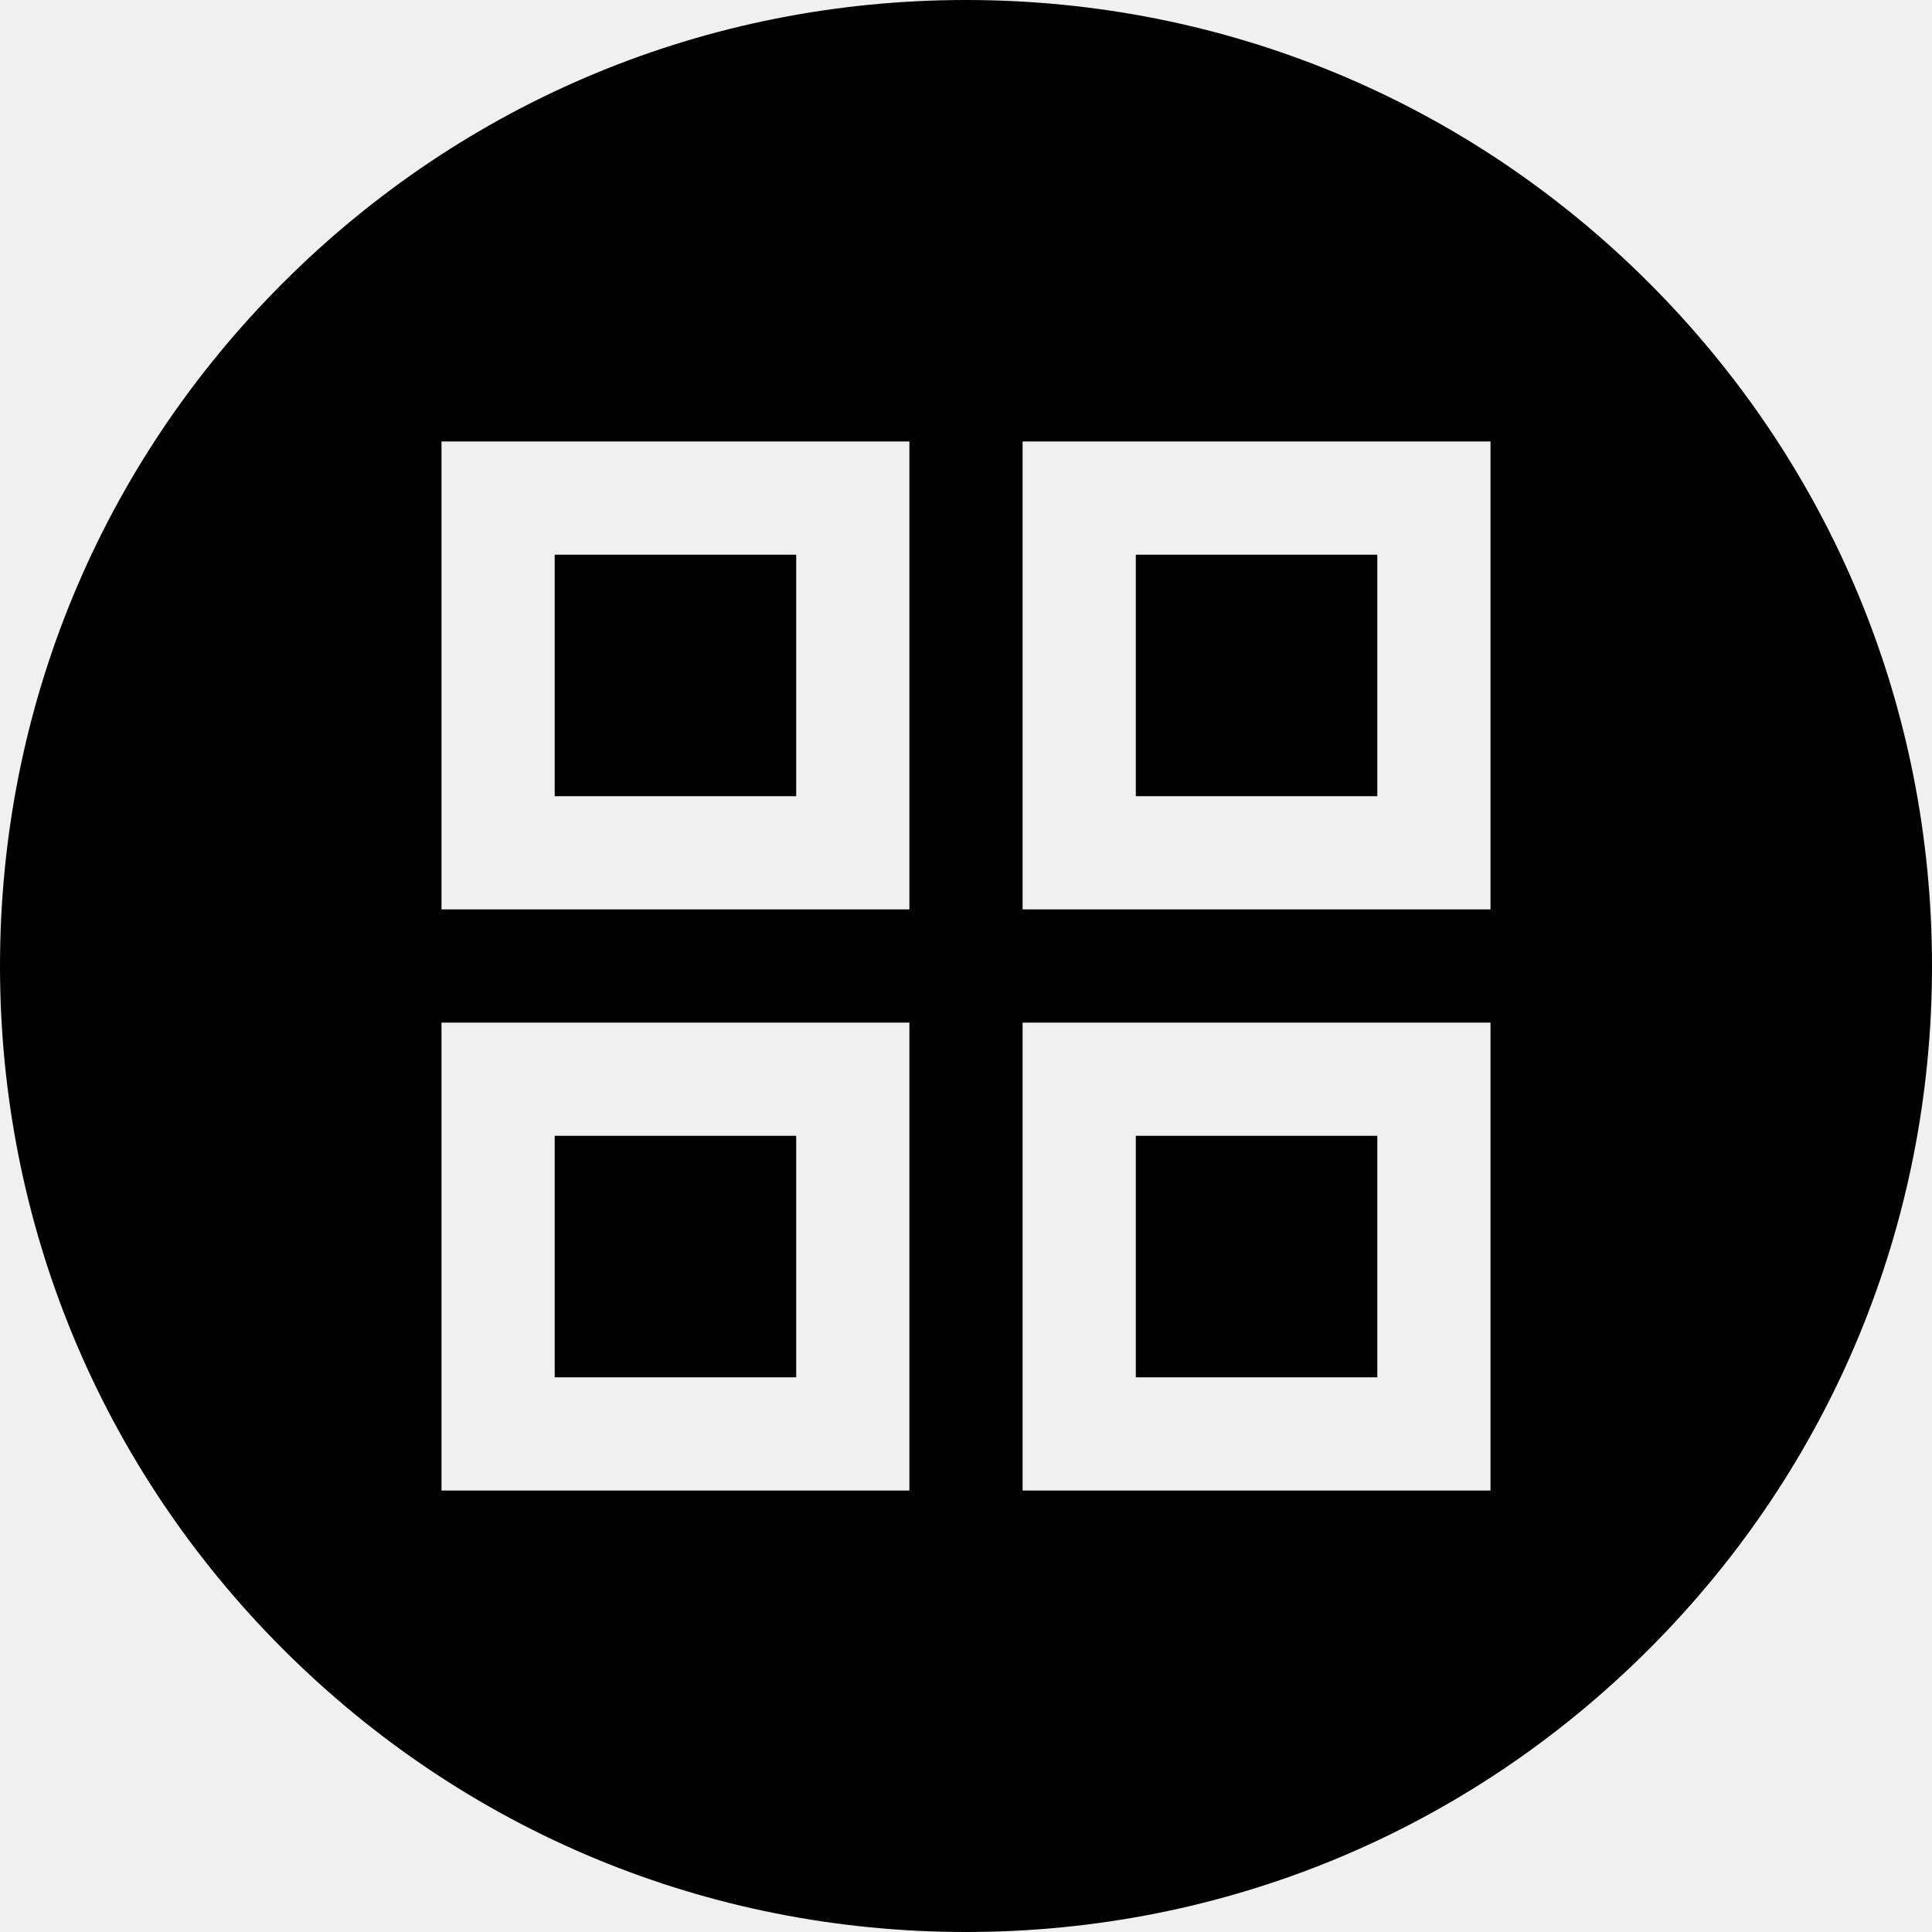
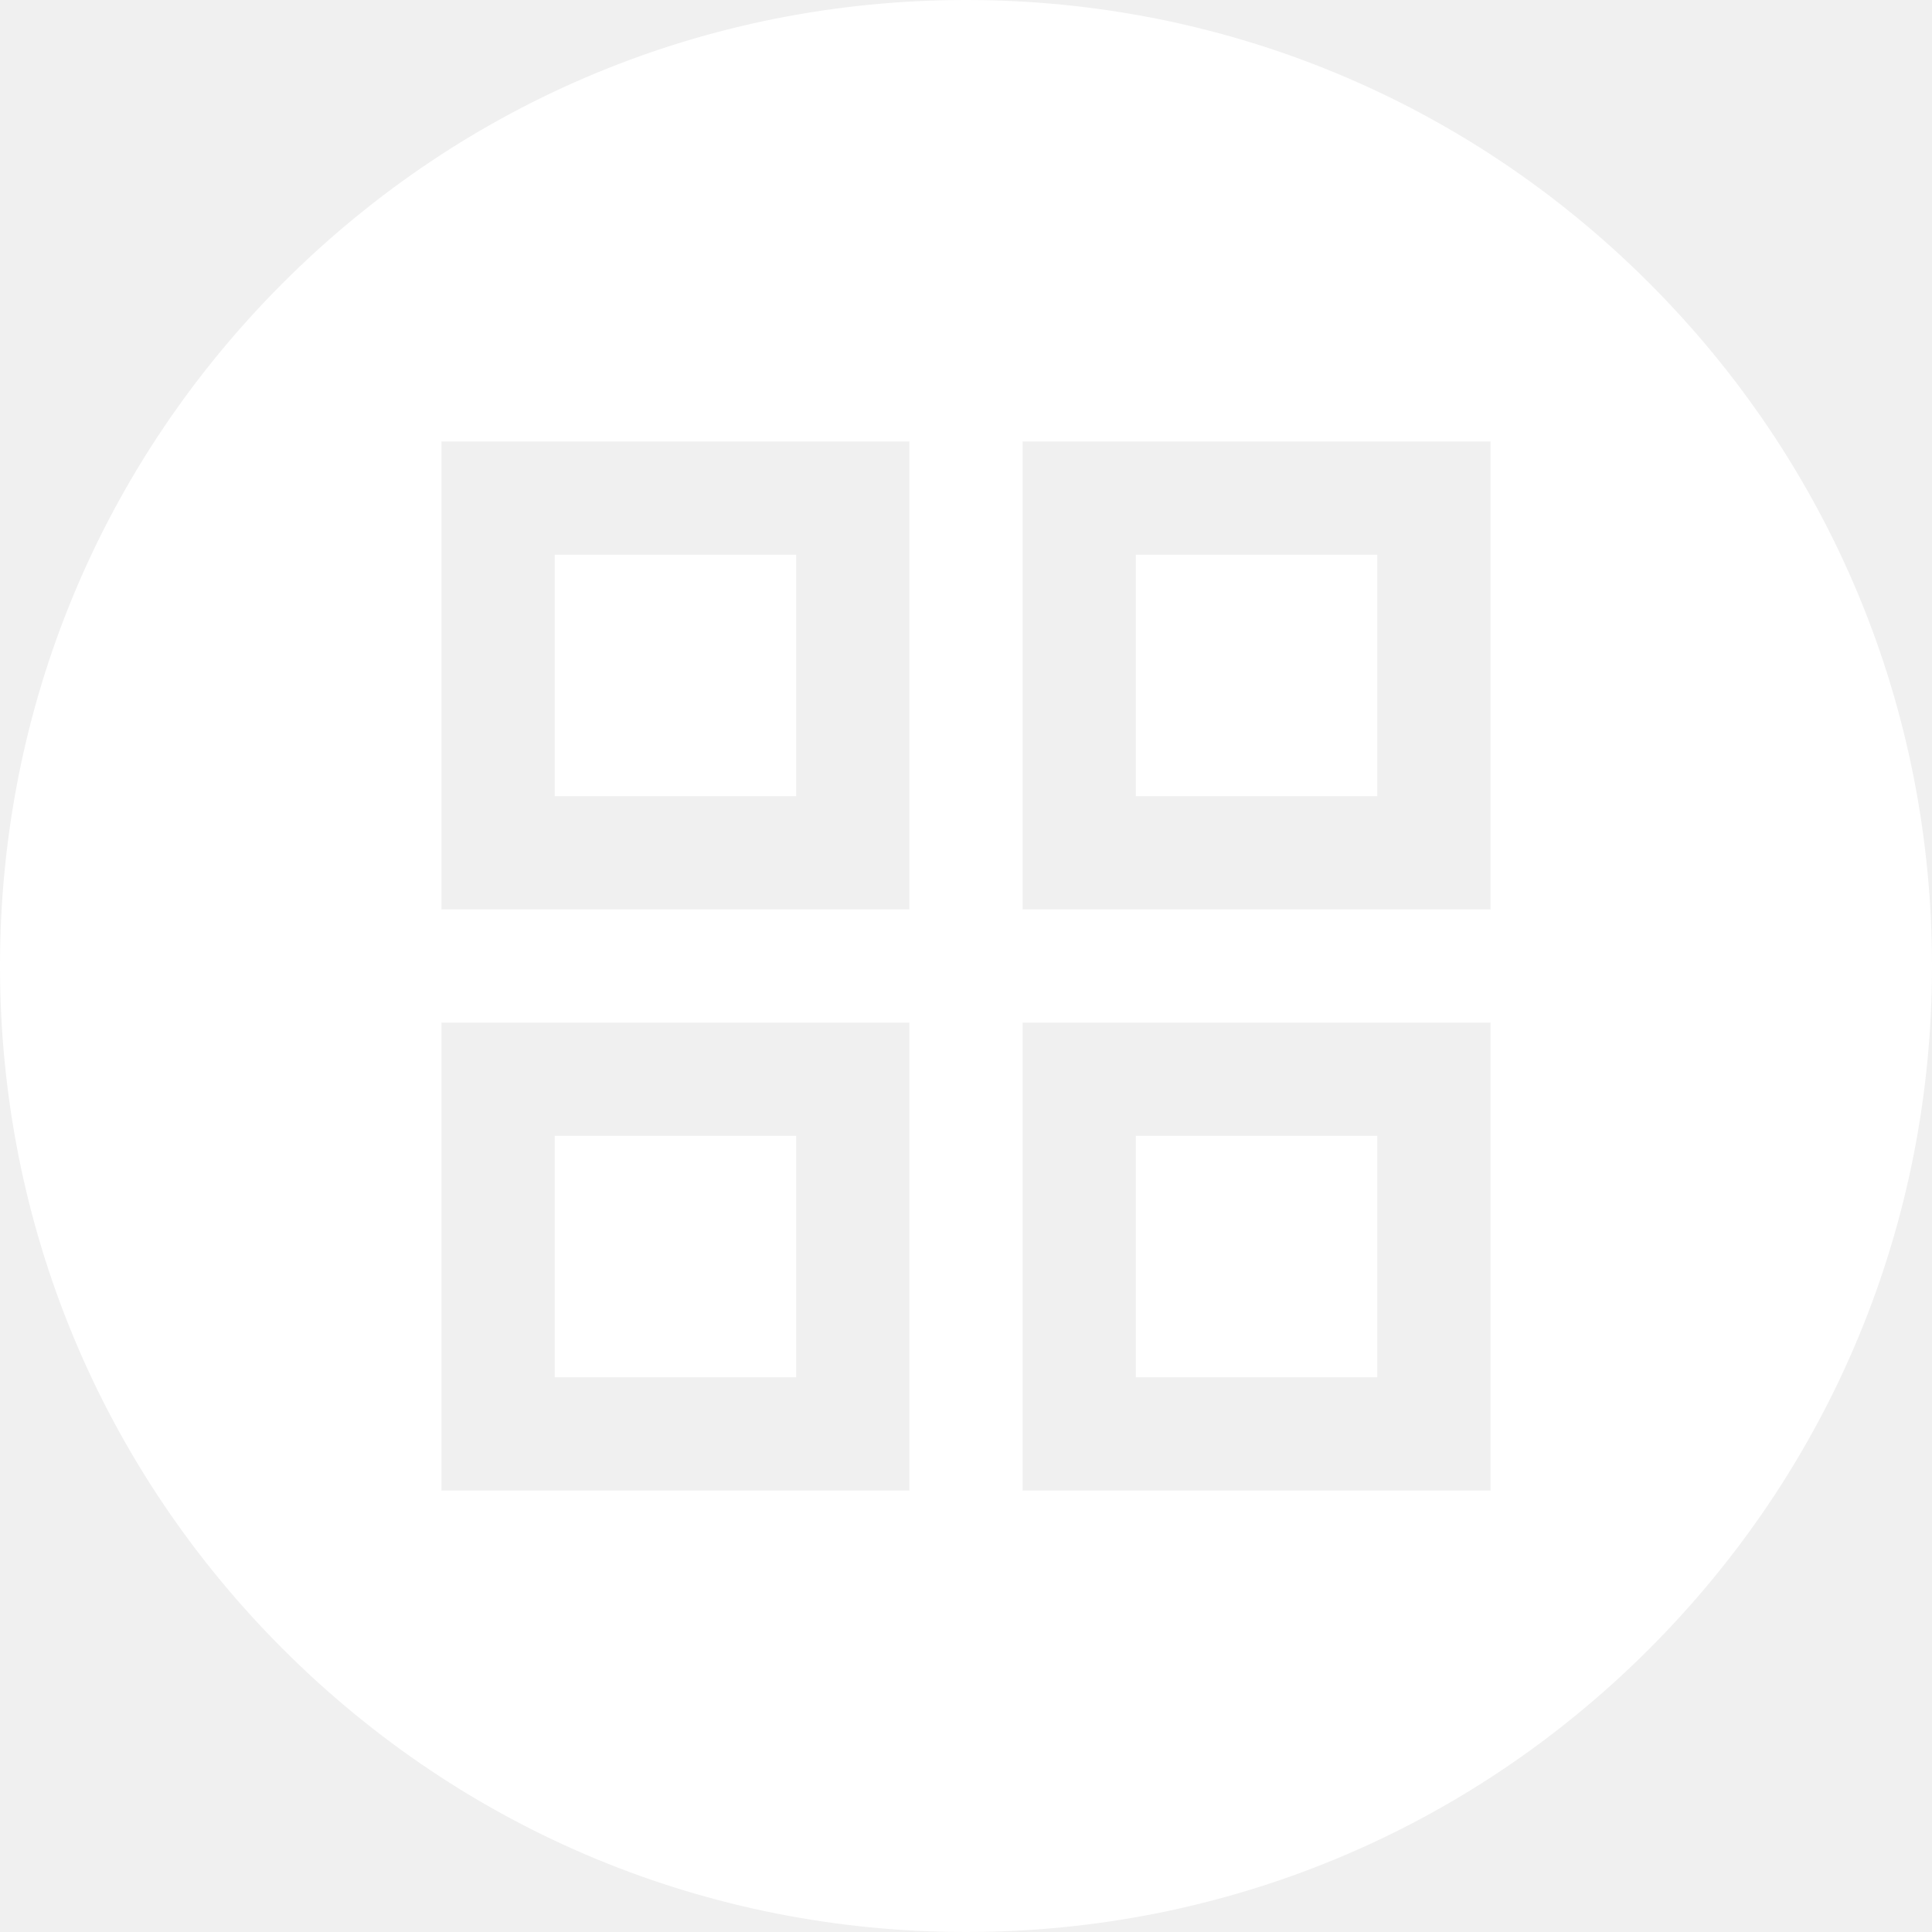
- <svg xmlns="http://www.w3.org/2000/svg" id="Capa_1" enable-background="new 0 0 512 512" height="51" viewBox="0 0 512 512" width="51">
+ <svg xmlns="http://www.w3.org/2000/svg" id="Capa_1" fill="white" enable-background="new 0 0 512 512" height="21" viewBox="0 0 512 512" width="21">
  <g>
    <path d="m301 147h64v64h-64z" />
    <path d="m301 301h64v64h-64z" />
    <path d="m147 147h64v64h-64z" />
    <path d="m147 301h64v64h-64z" />
    <path d="m437.02 74.98c-48.353-48.351-112.64-74.98-181.02-74.98s-132.667 26.629-181.02 74.98c-48.351 48.353-74.98 112.64-74.98 181.02s26.629 132.667 74.98 181.02c48.353 48.351 112.64 74.98 181.02 74.98s132.667-26.629 181.02-74.98c48.351-48.353 74.98-112.64 74.98-181.02s-26.629-132.667-74.98-181.02zm-166.02 320.02v-124h124v124zm124-154h-124v-124h124zm-278 0v-124h124v124zm124 30v124h-124v-124z" />
  </g>
</svg>
